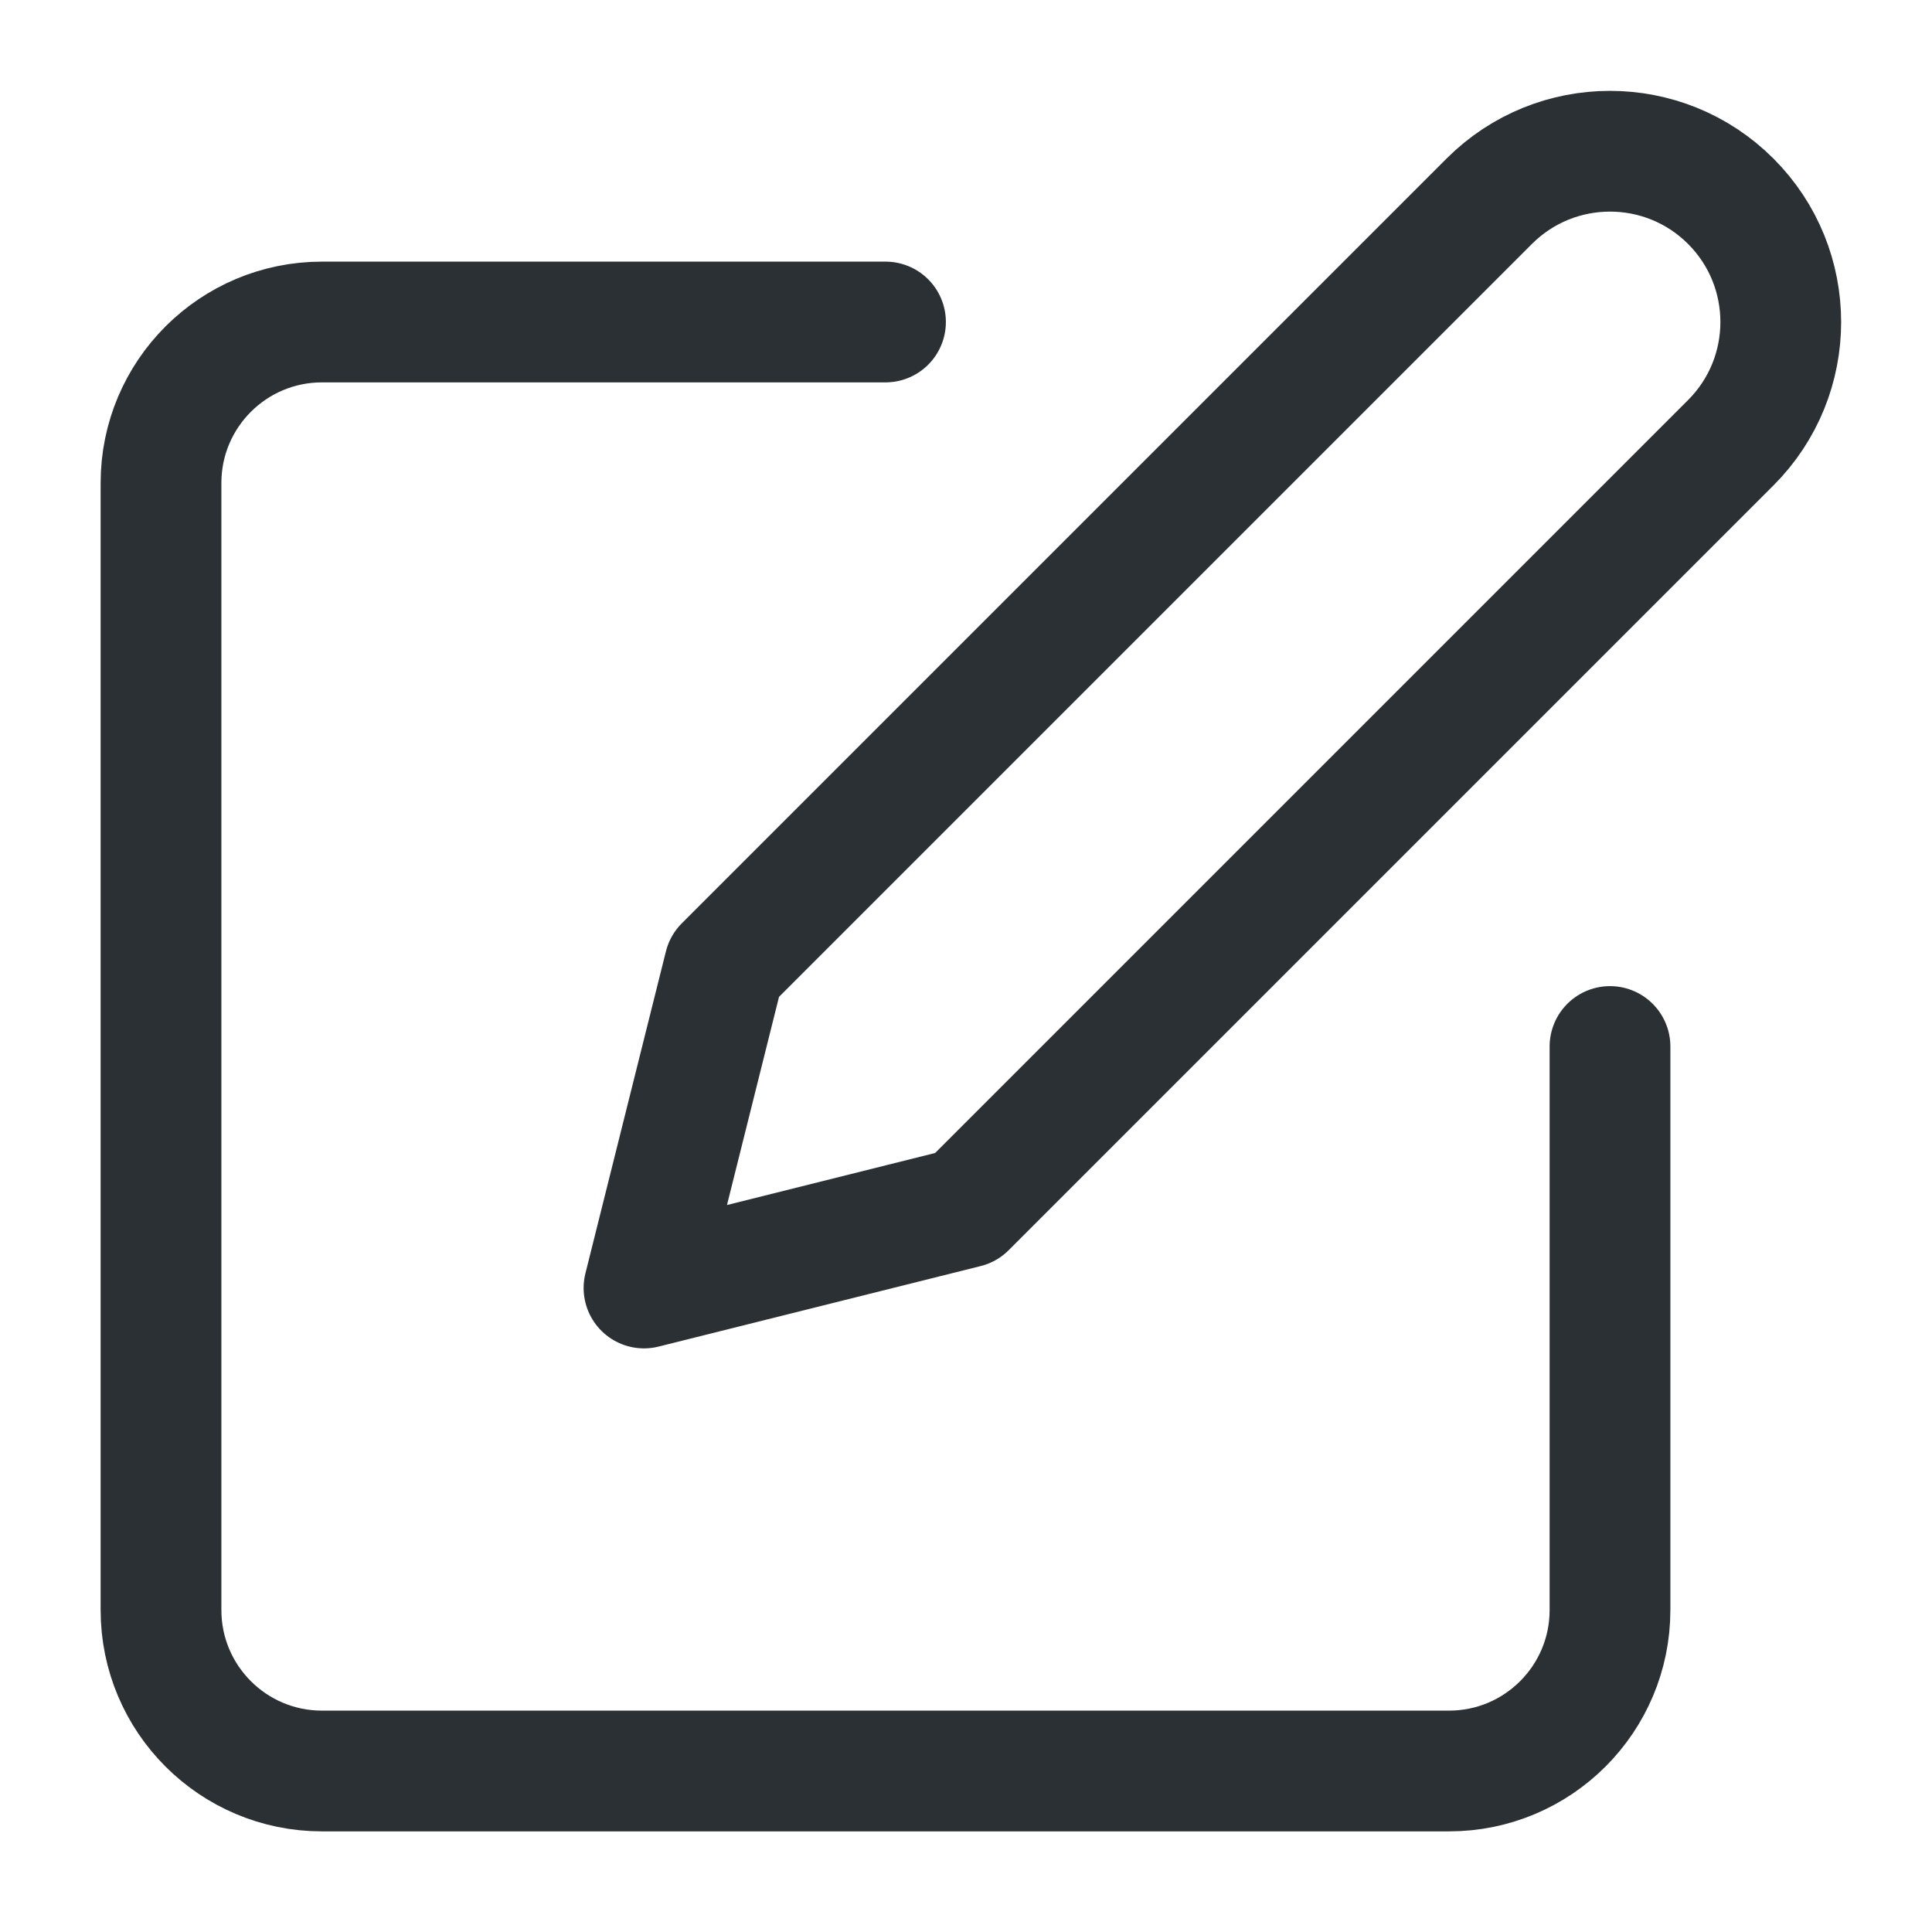
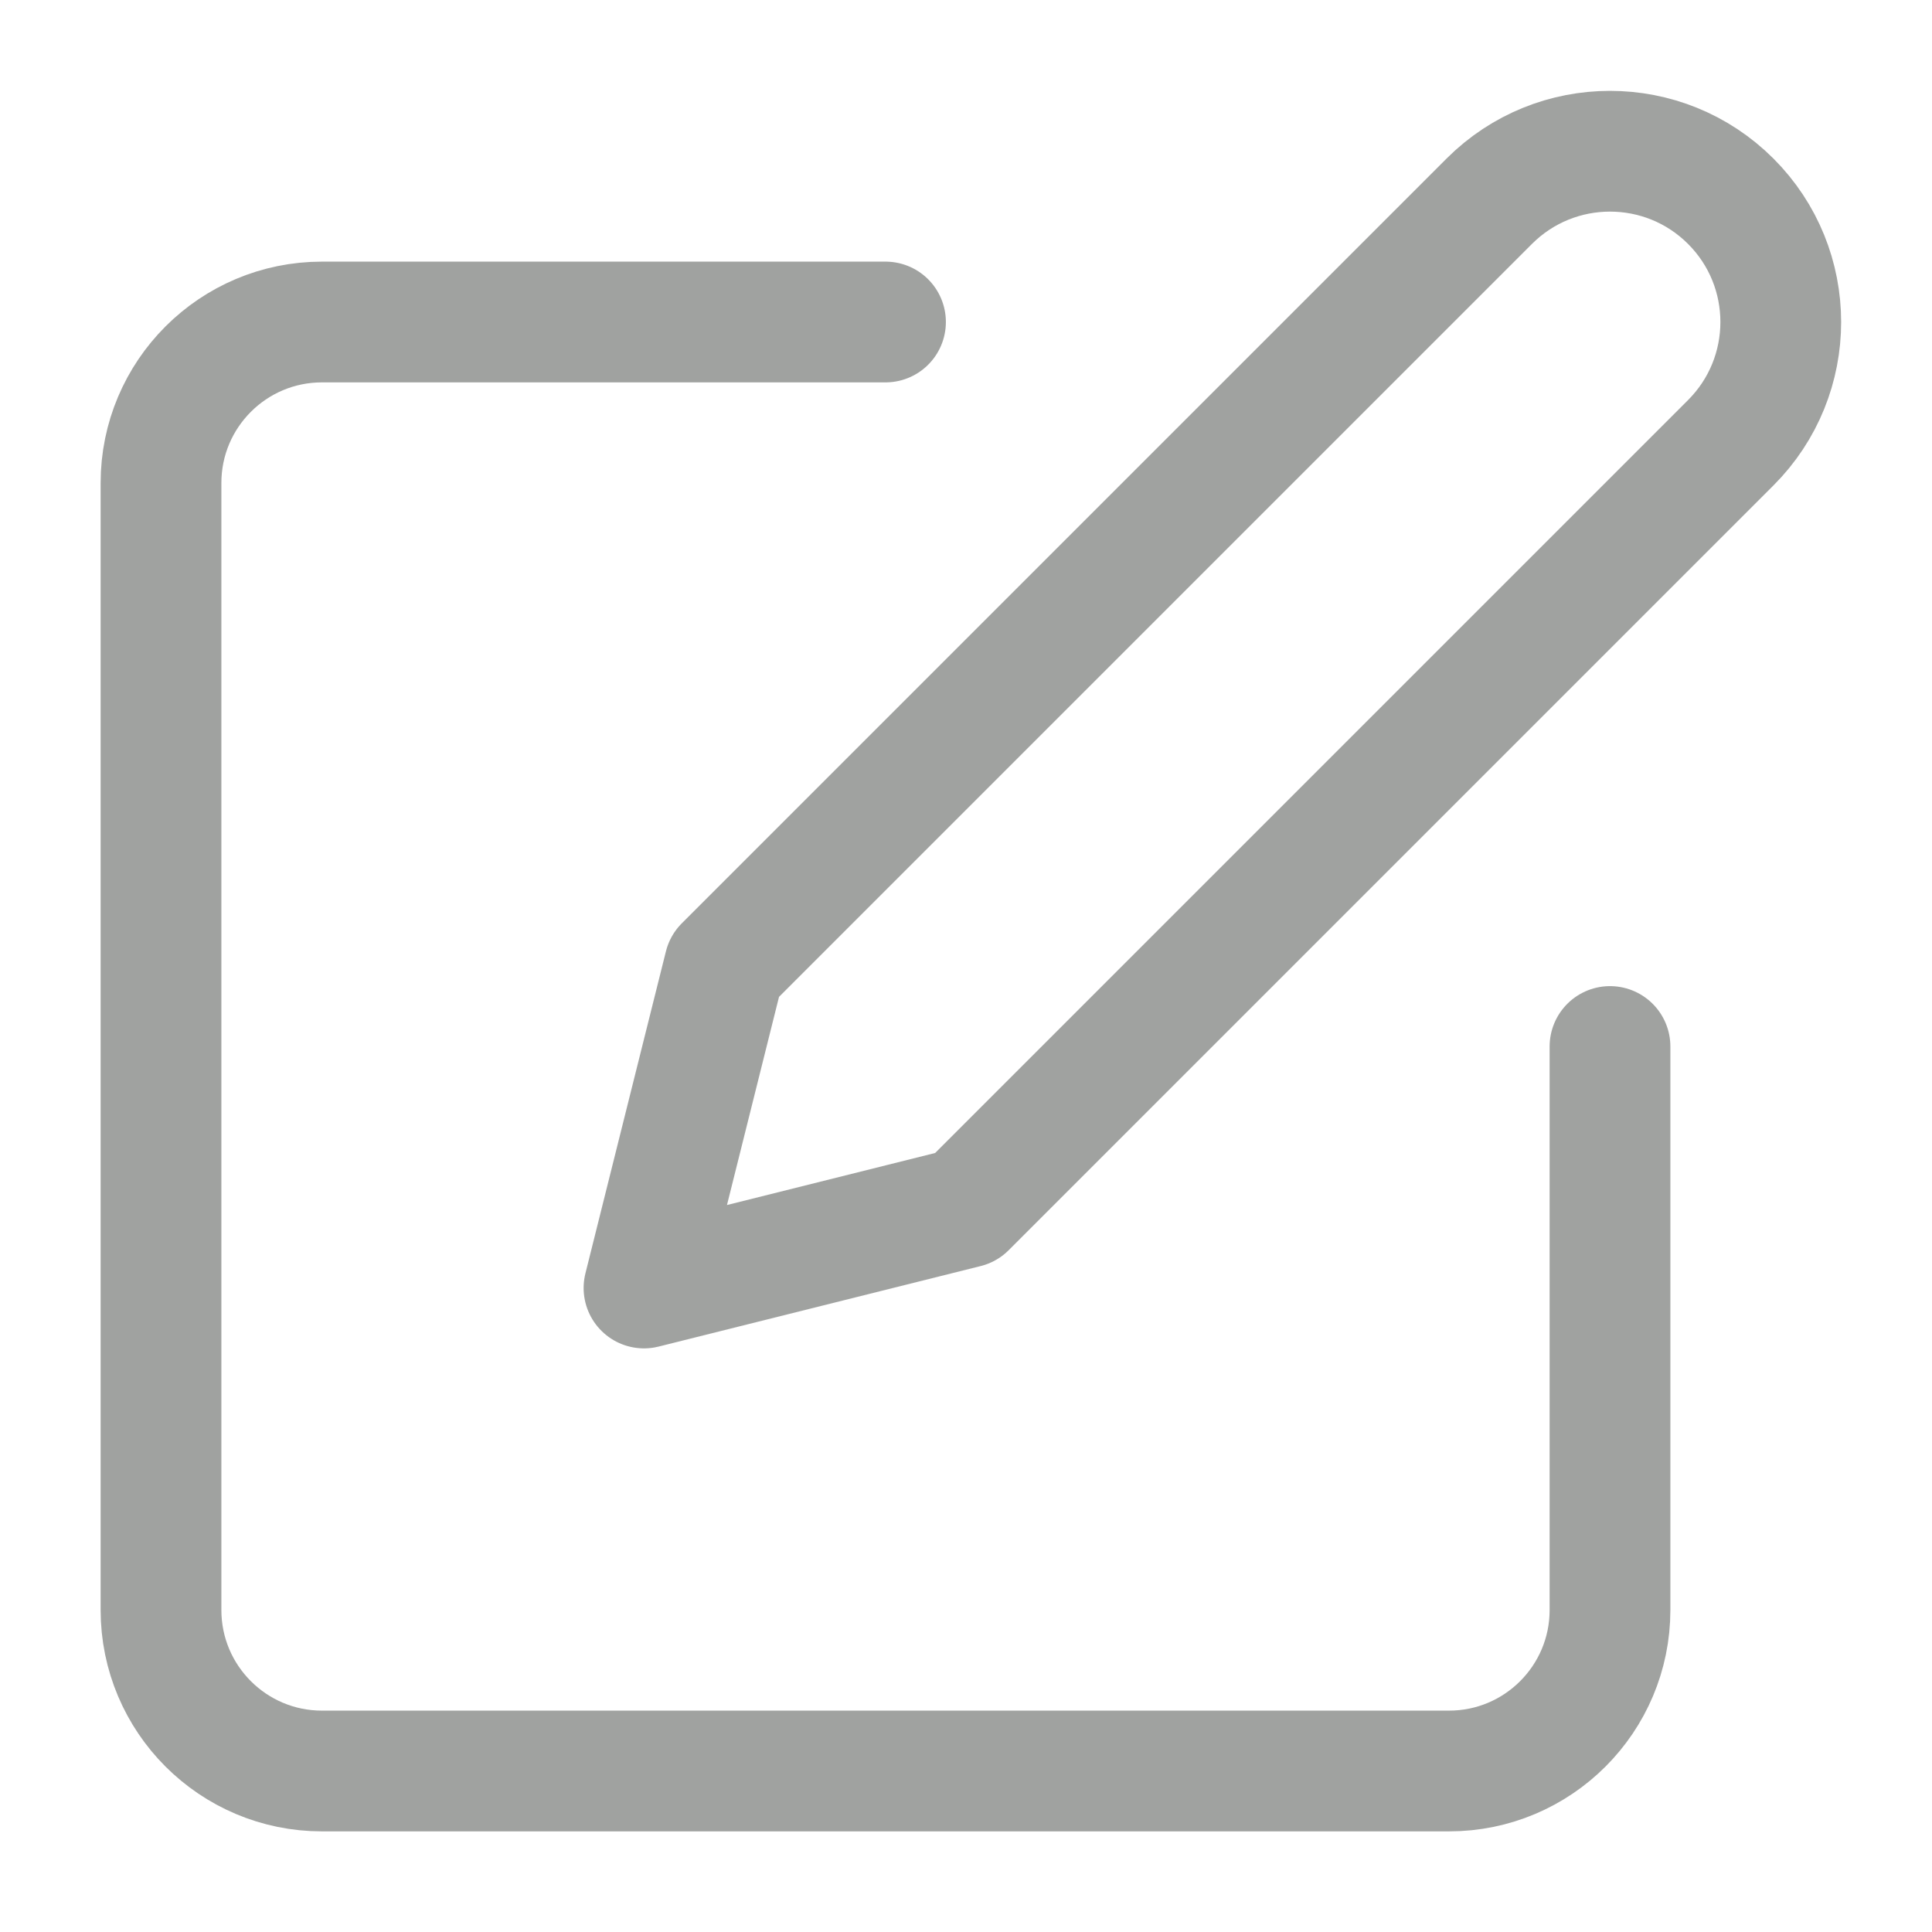
- <svg xmlns="http://www.w3.org/2000/svg" viewBox="0 0 24 24" fill="none" stroke="#2A3033" stroke-width="1.5" stroke-linecap="round" stroke-linejoin="round">
+ <svg xmlns="http://www.w3.org/2000/svg" viewBox="0 0 24 24" fill="none" stroke="#A0A2A0" stroke-width="1.5" stroke-linecap="round" stroke-linejoin="round">
  <path d="M11 4H4a2 2 0 0 0-2 2v14a2 2 0 0 0 2 2h14a2 2 0 0 0 2-2v-7" />
  <path d="M18.5 2.5a2.121 2.121 0 0 1 3 3L12 15l-4 1 1-4 9.5-9.5z" />
</svg>
